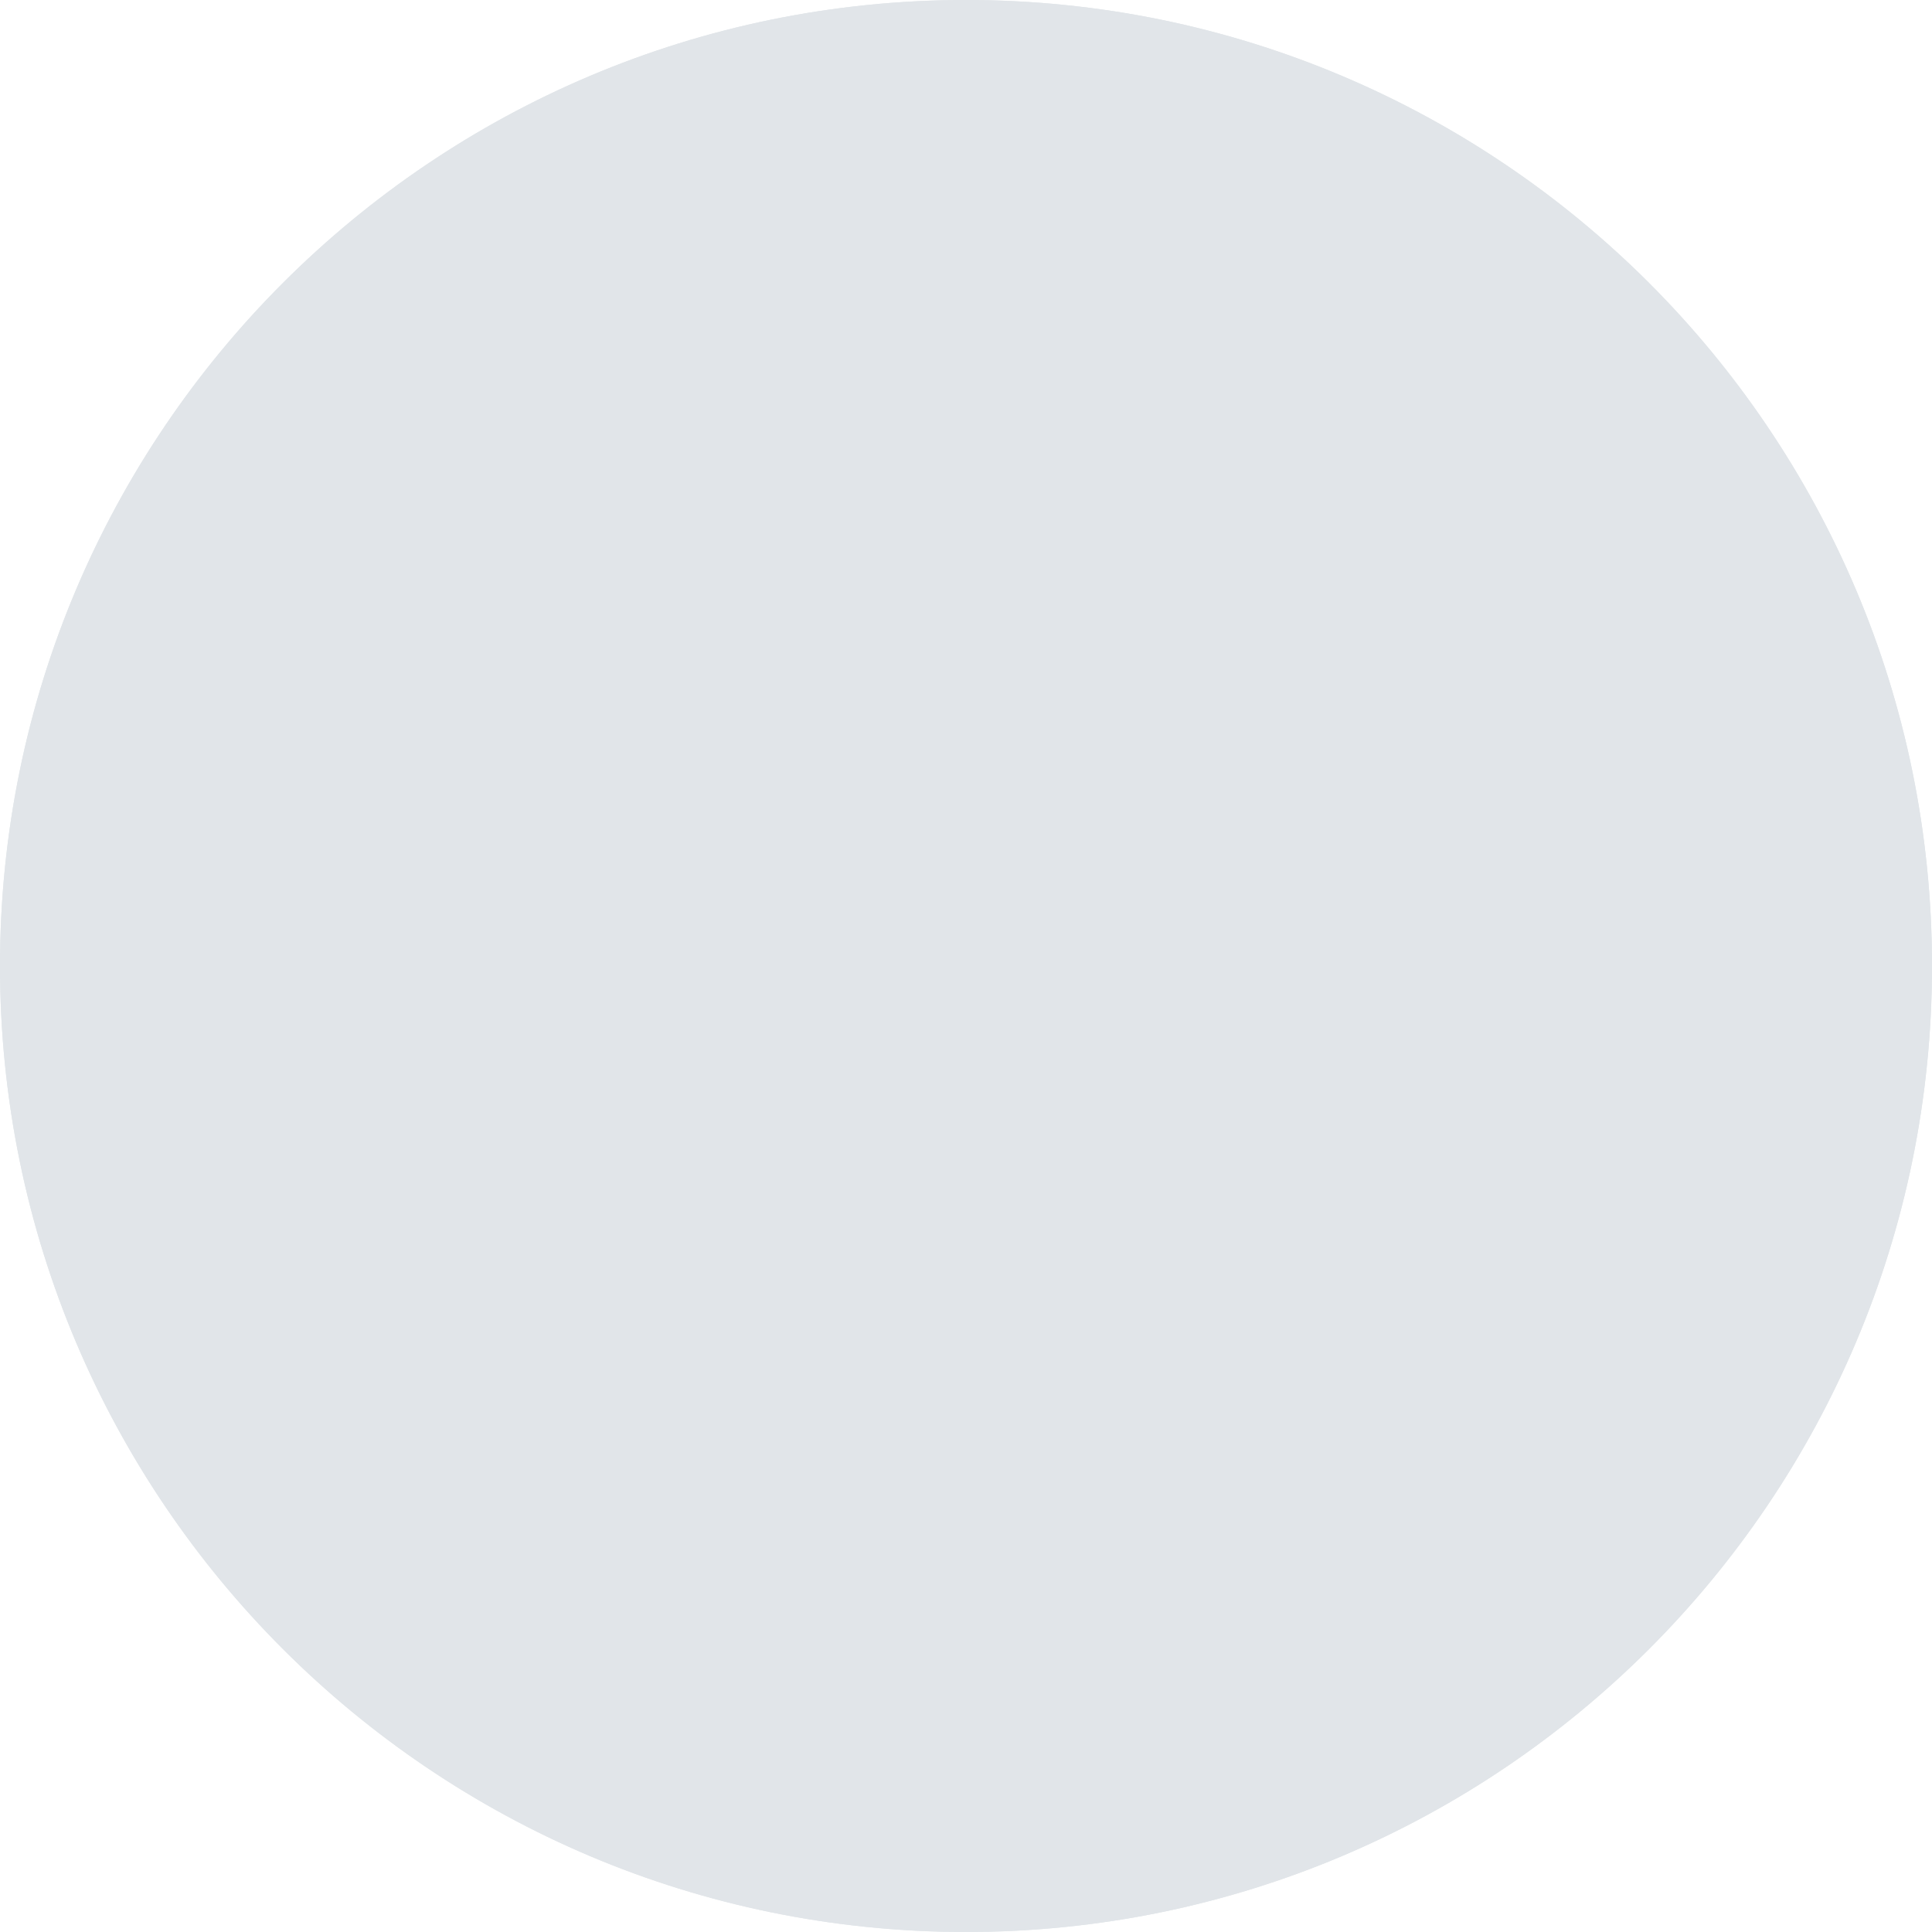
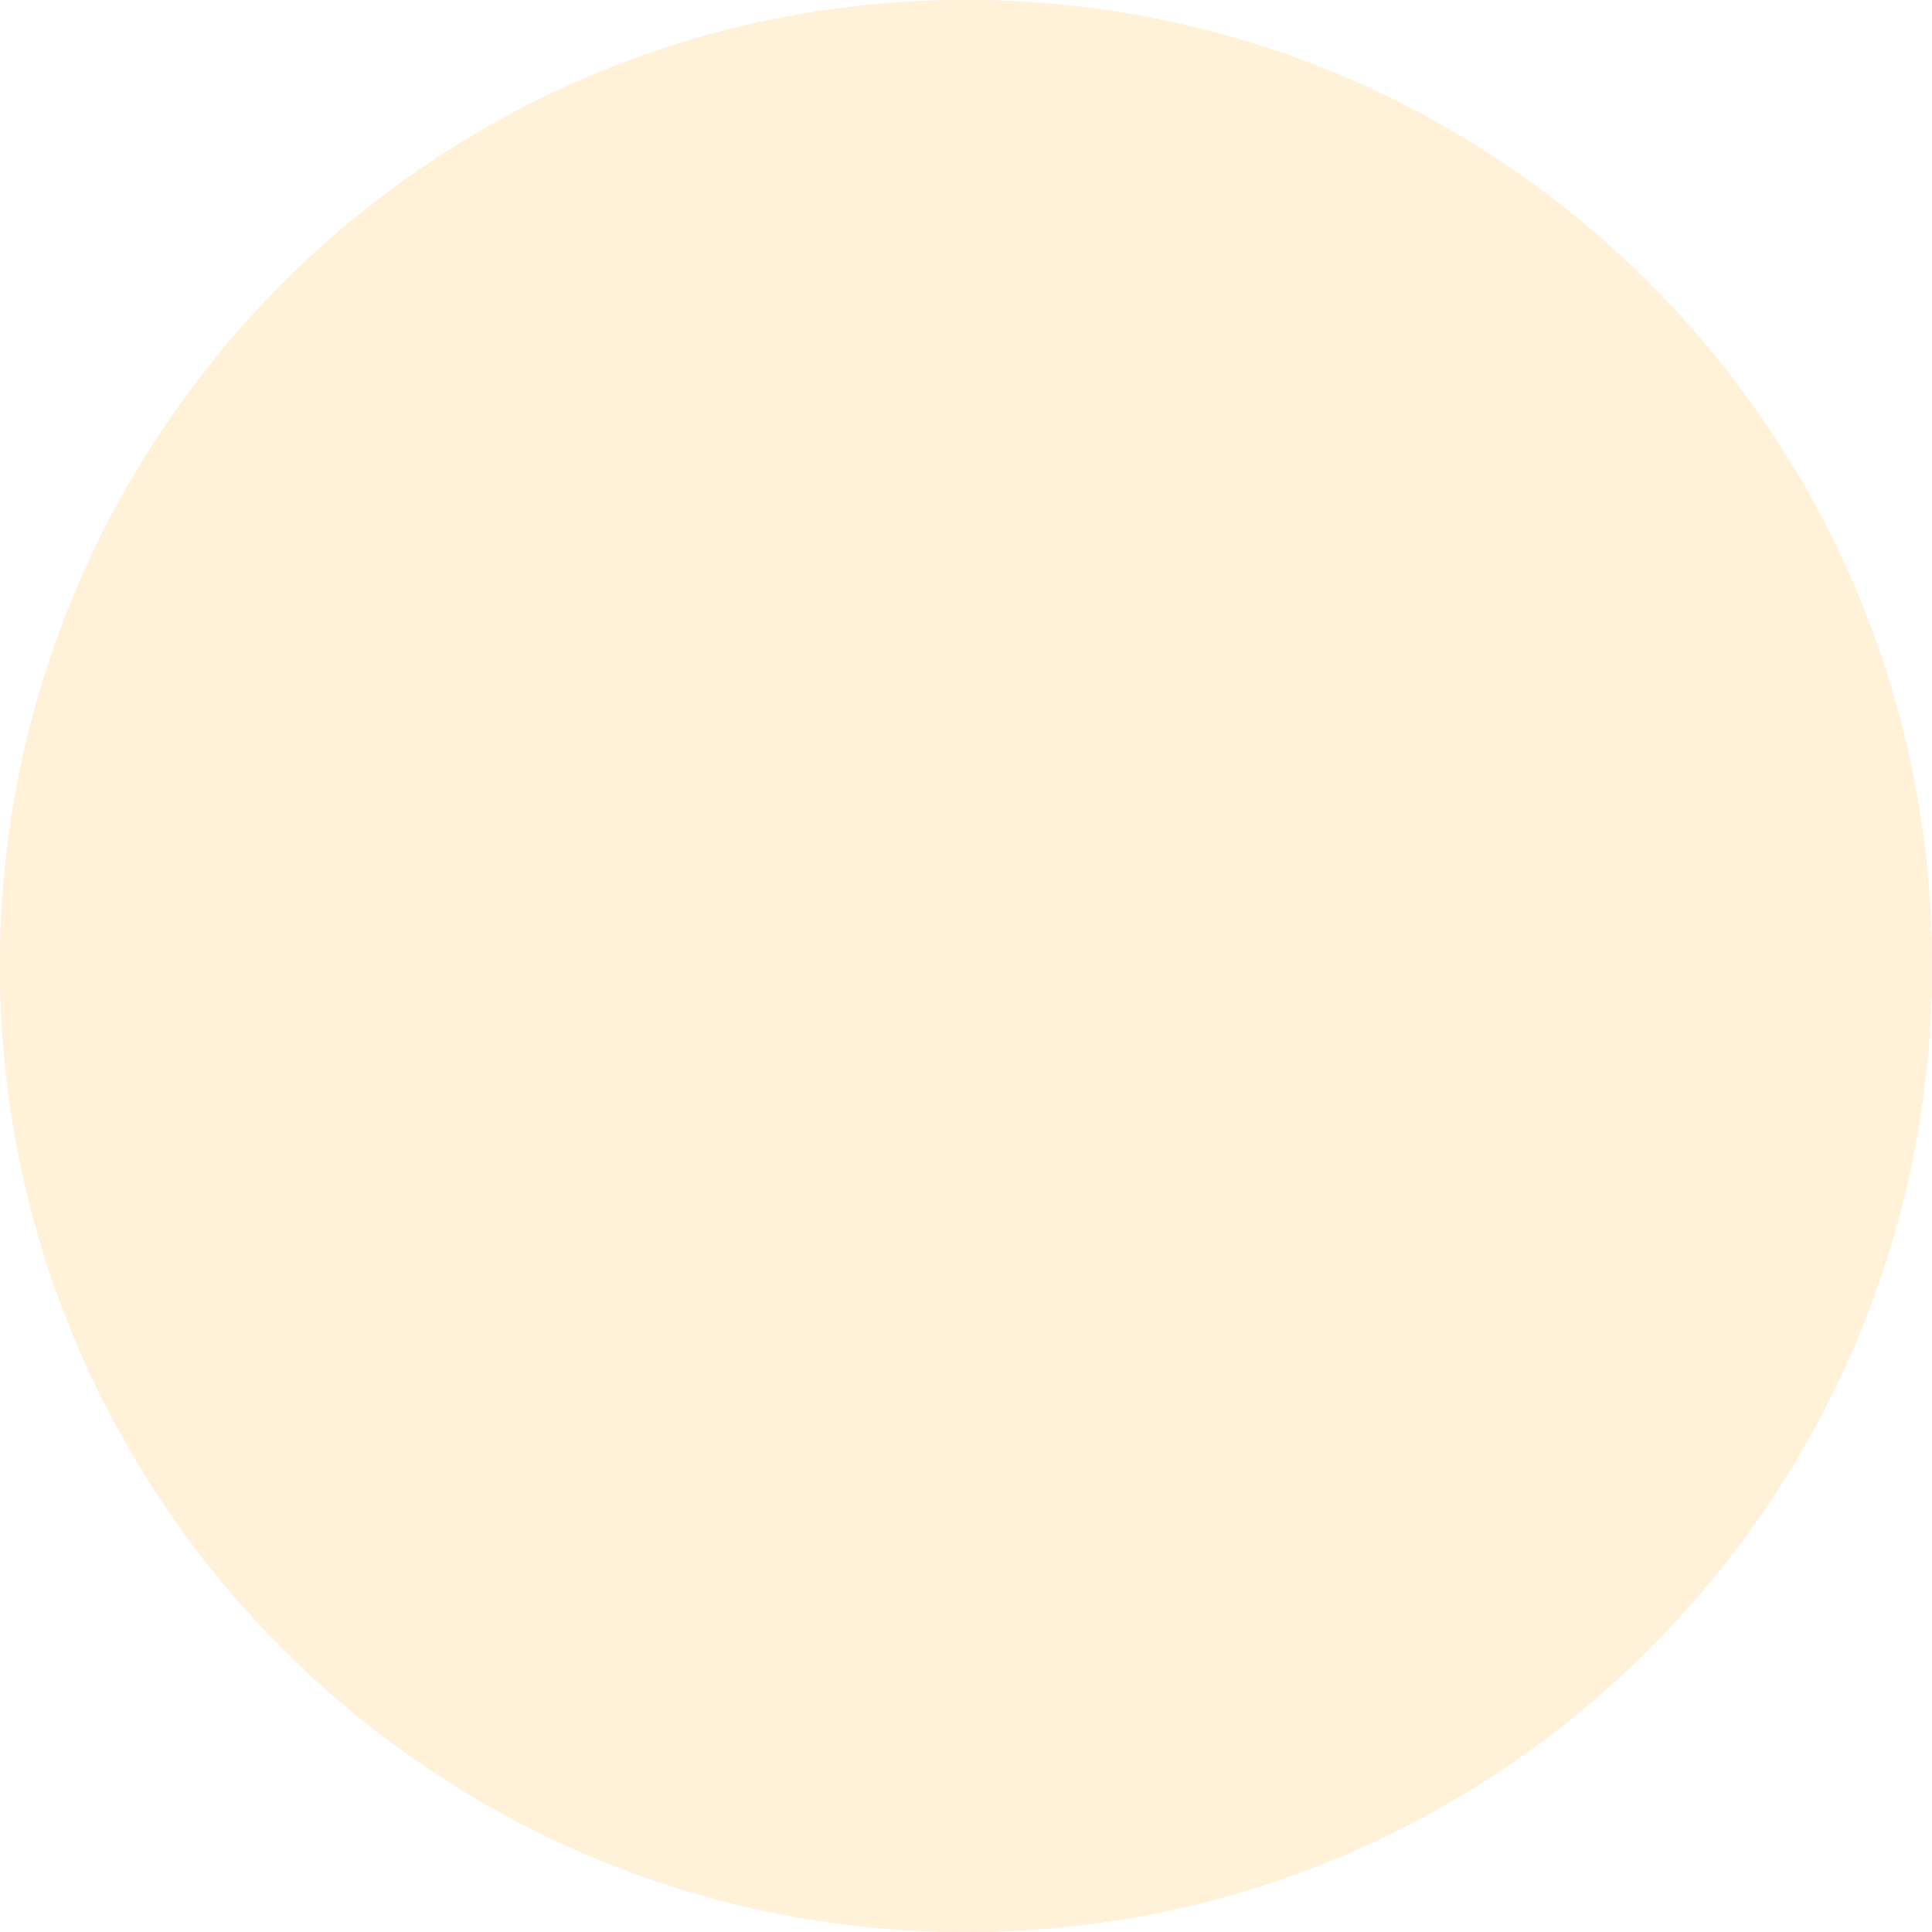
<svg xmlns="http://www.w3.org/2000/svg" xmlns:xlink="http://www.w3.org/1999/xlink" width="780" height="780">
  <defs>
    <circle id="a" cx="390" cy="390" r="390" />
    <circle id="b" cx="390" cy="390" r="390" />
  </defs>
-   <g fill="#36536B" fill-rule="evenodd" opacity=".15">
+   <g fill="orange" fill-rule="evenodd" opacity=".15">
    <use xlink:href="#a" />
    <use xlink:href="#b" />
  </g>
</svg>
